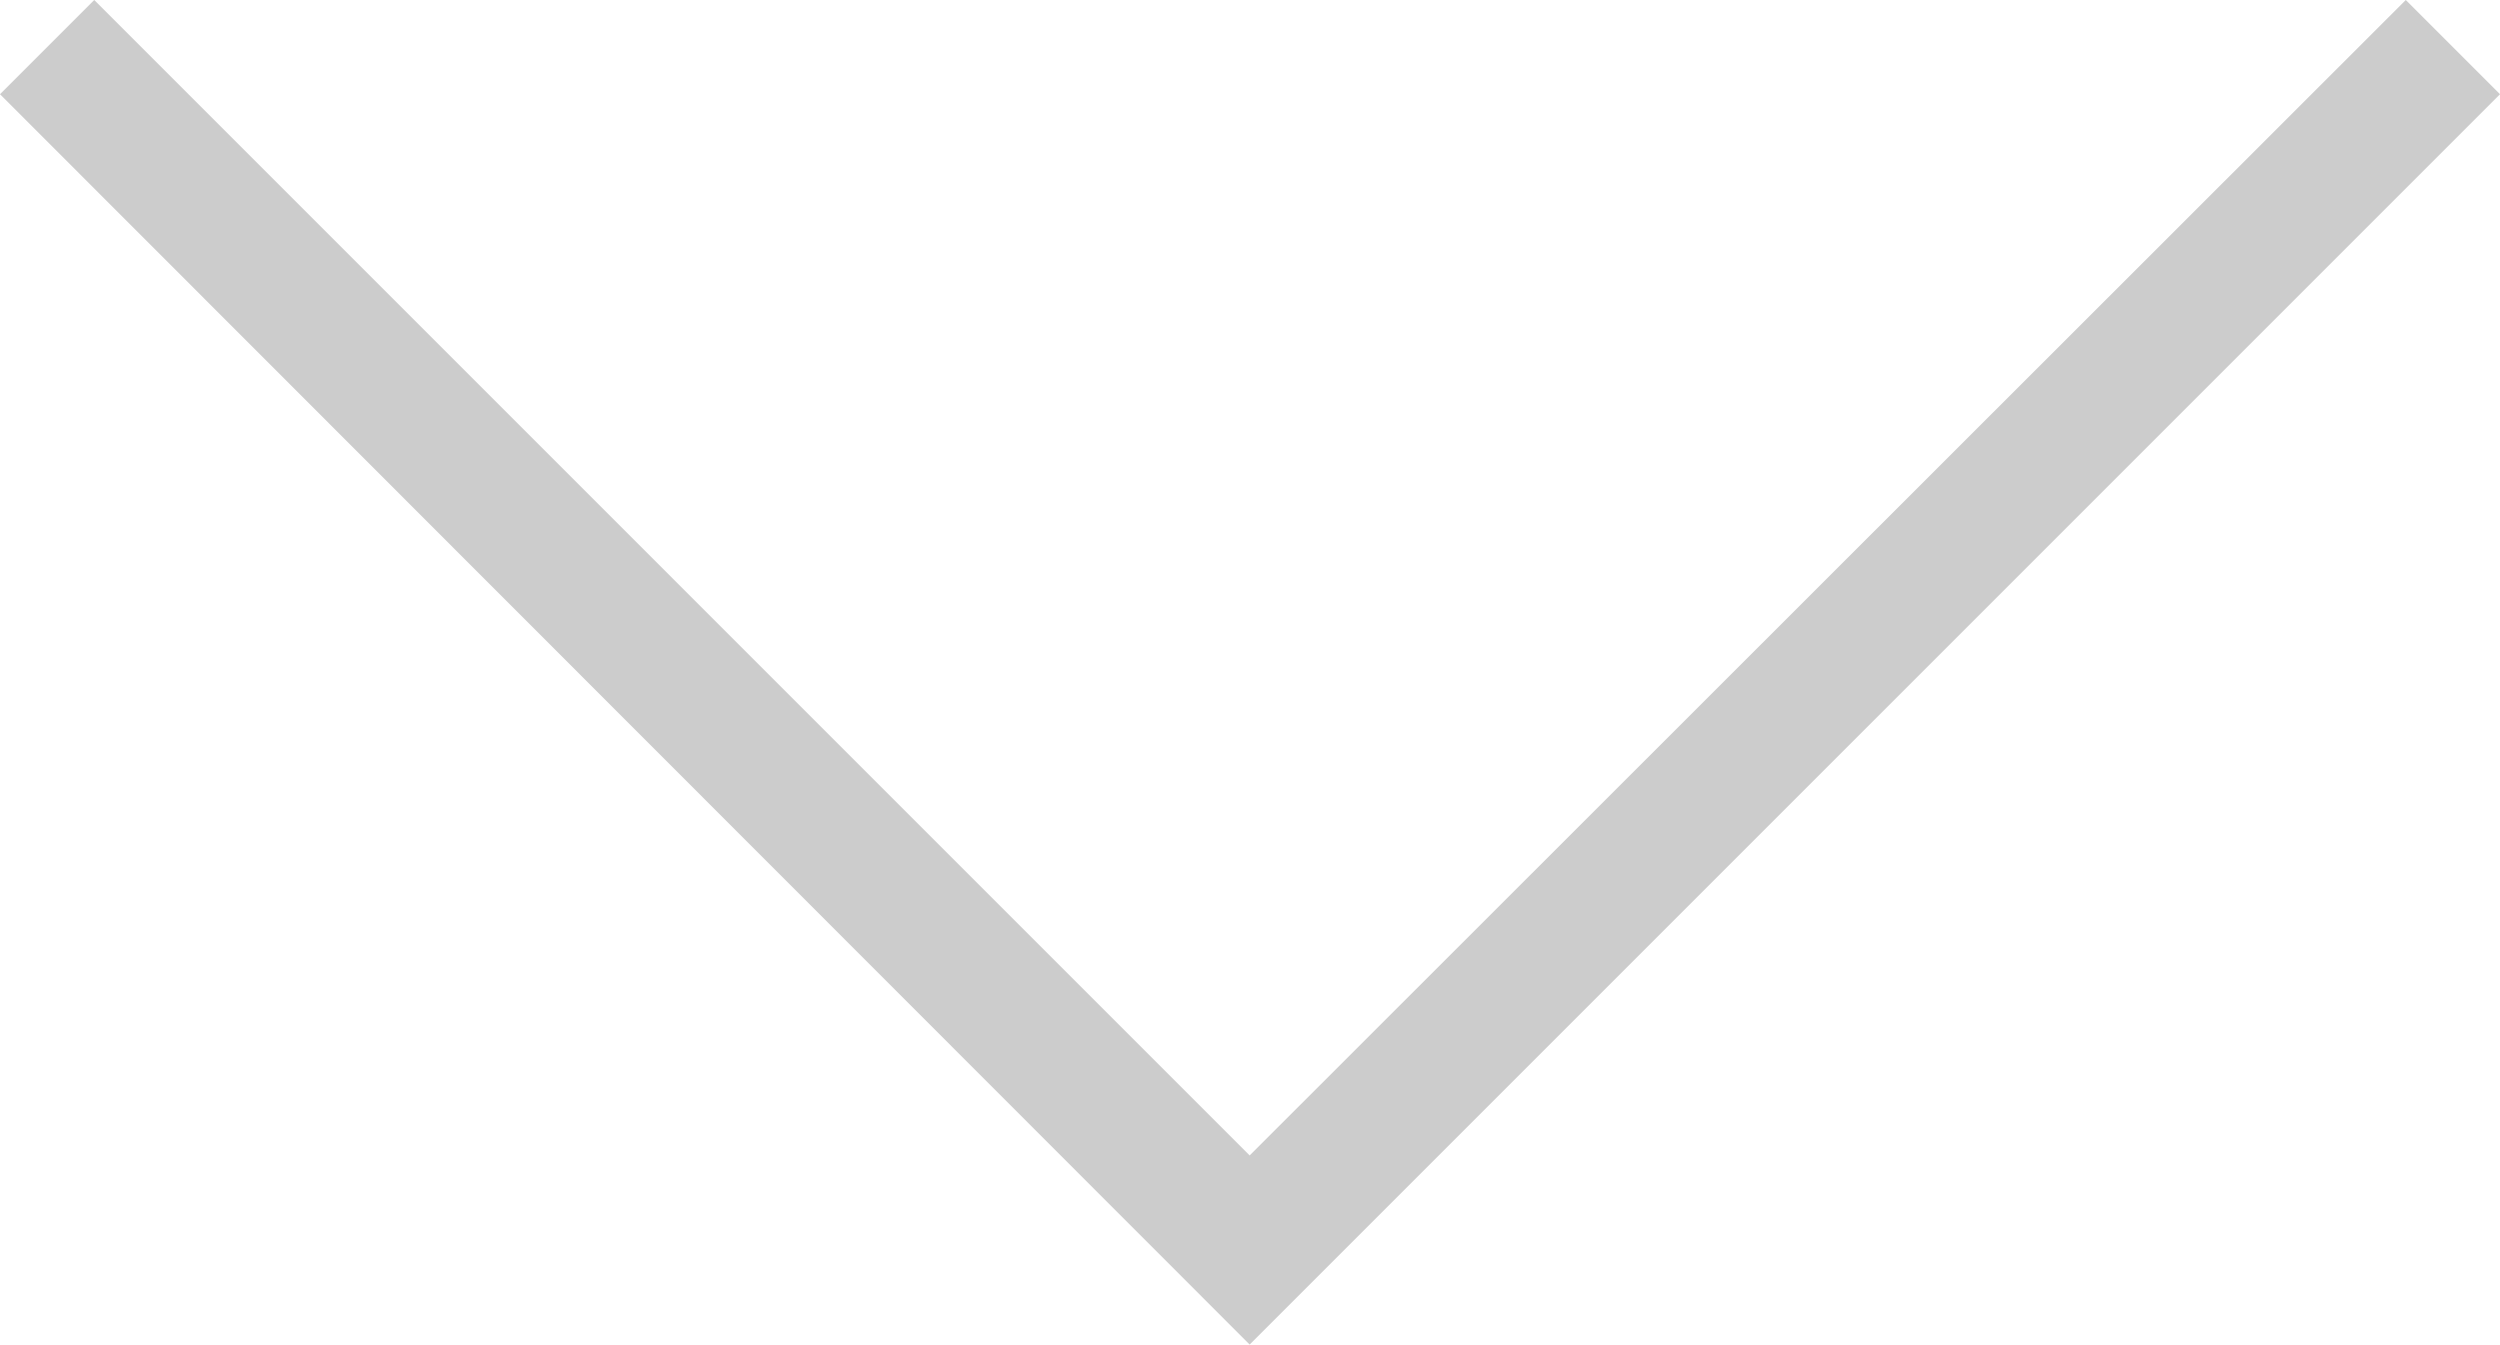
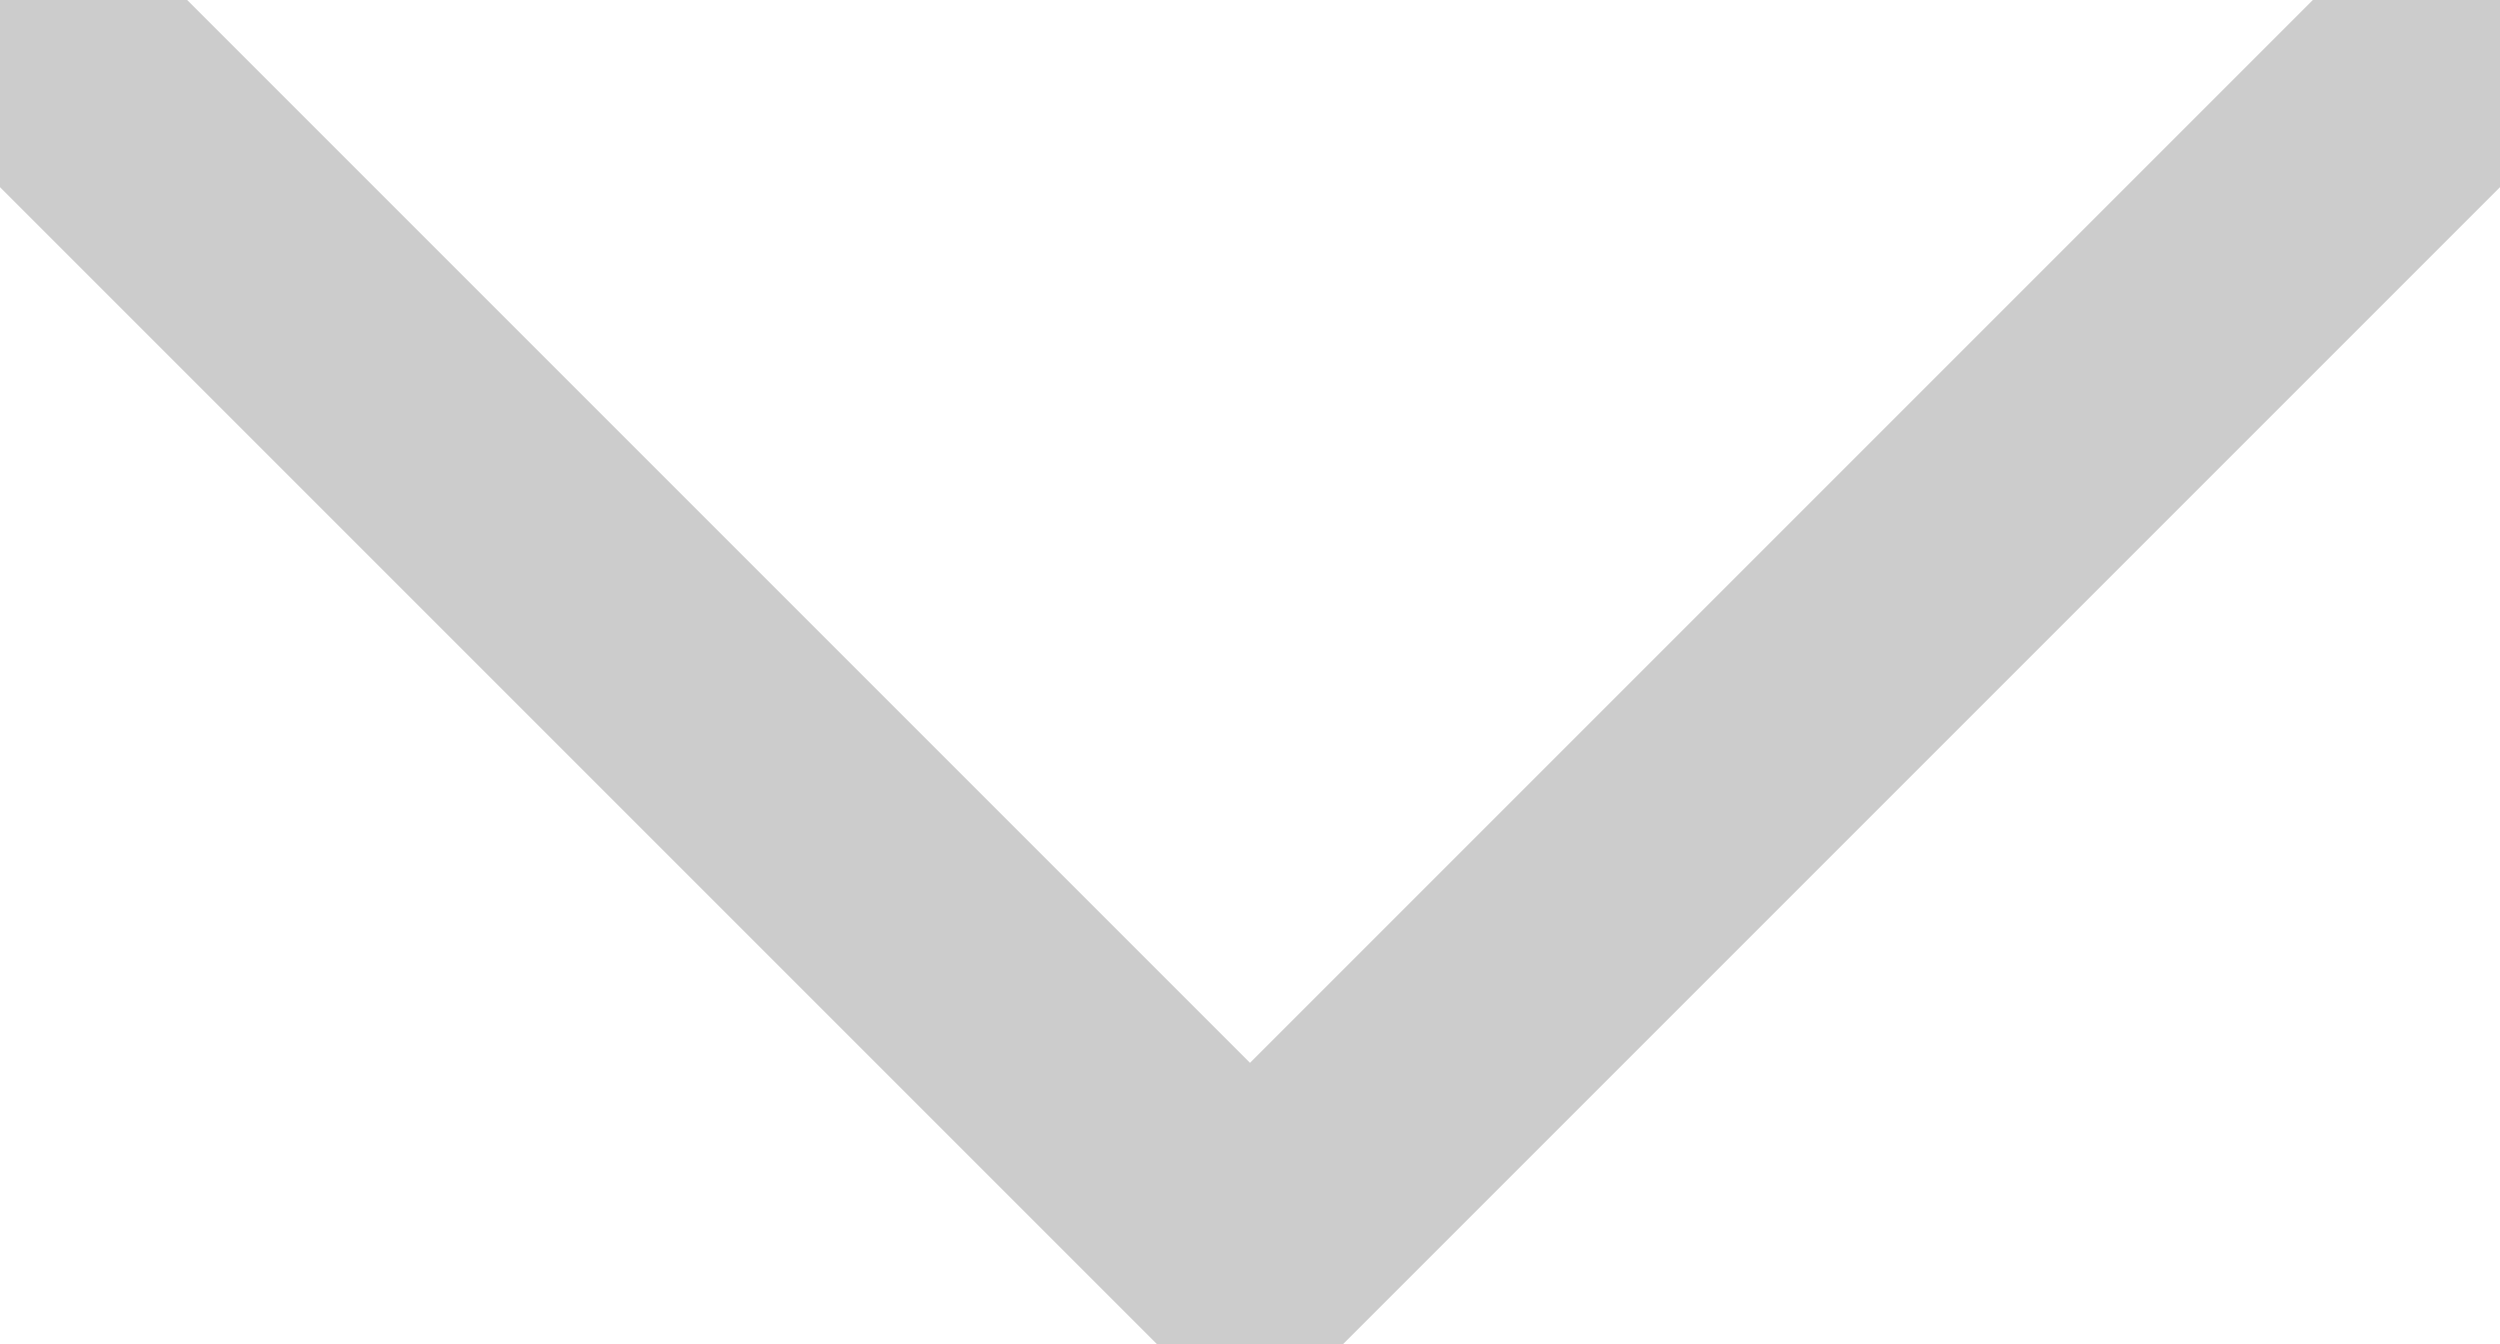
- <svg xmlns="http://www.w3.org/2000/svg" viewBox="0 0 37.41 20.12">
-   <defs>
-     <style>
-       .dropg-1 {
-         fill: #ccc;
-       }
-     </style>
-   </defs>
-   <g id="Layer_2" data-name="Layer 2">
-     <g id="Layer_1-2" data-name="Layer 1">
-       <g id="Layer_2-2" data-name="Layer 2">
-         <g id="Layer_1-2-2" data-name="Layer 1-2">
-           <g id="Layer_2-2-2" data-name="Layer 2-2">
-             <g id="Layer_1-2-2-2" data-name="Layer 1-2-2">
-               <polygon class="dropg-1" points="0 1.41 1.41 0 18.7 17.29 36 0 37.41 1.41 18.7 20.12 0 1.41" />
-             </g>
-           </g>
-         </g>
-       </g>
-     </g>
-   </g>
+ <svg xmlns="http://www.w3.org/2000/svg" version="1.1" id="Layer_1" x="0px" y="0px" viewBox="0 0 37.4 20.1" style="enable-background:new 0 0 37.4 20.1;" xml:space="preserve">
+   <style type="text/css">
+ 	.drp-g{fill:#CCC;}
+ </style>
+   <polygon class="drp-g" points="36,-1.4 18.7,15.9 1.4,-1.4 -1.4,1.4 18.7,21.5 38.8,1.4 " />
</svg>
